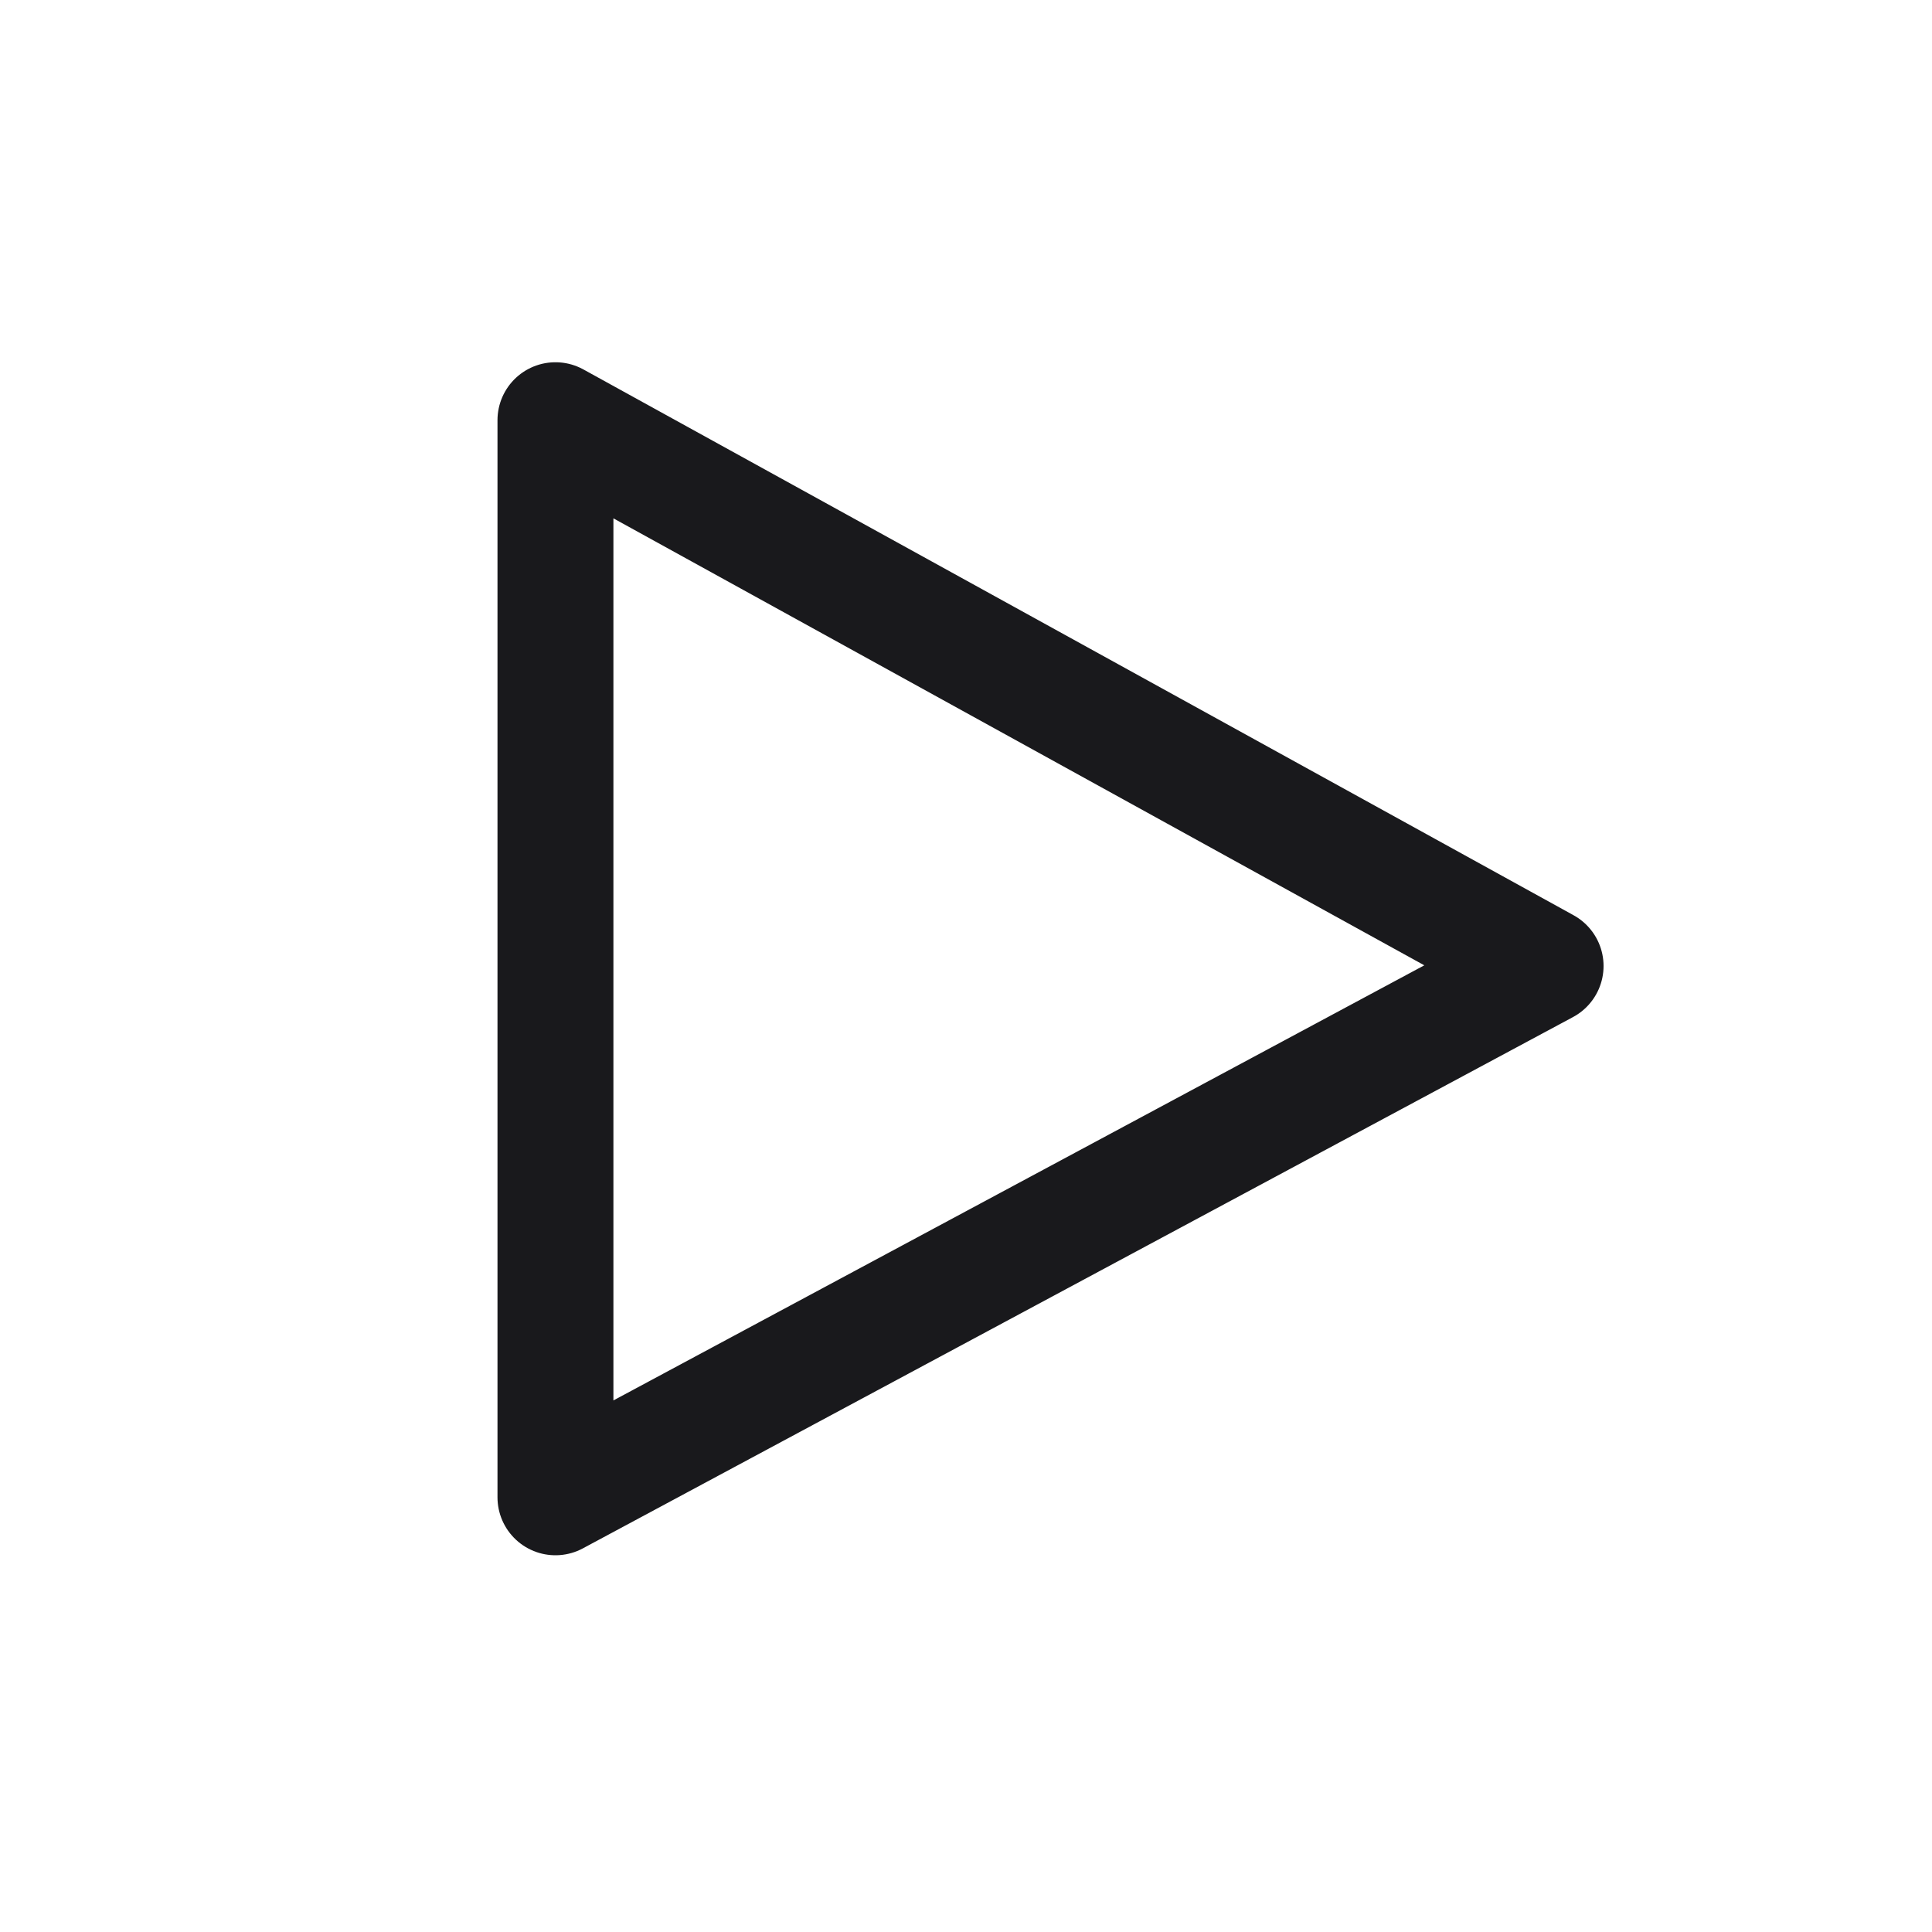
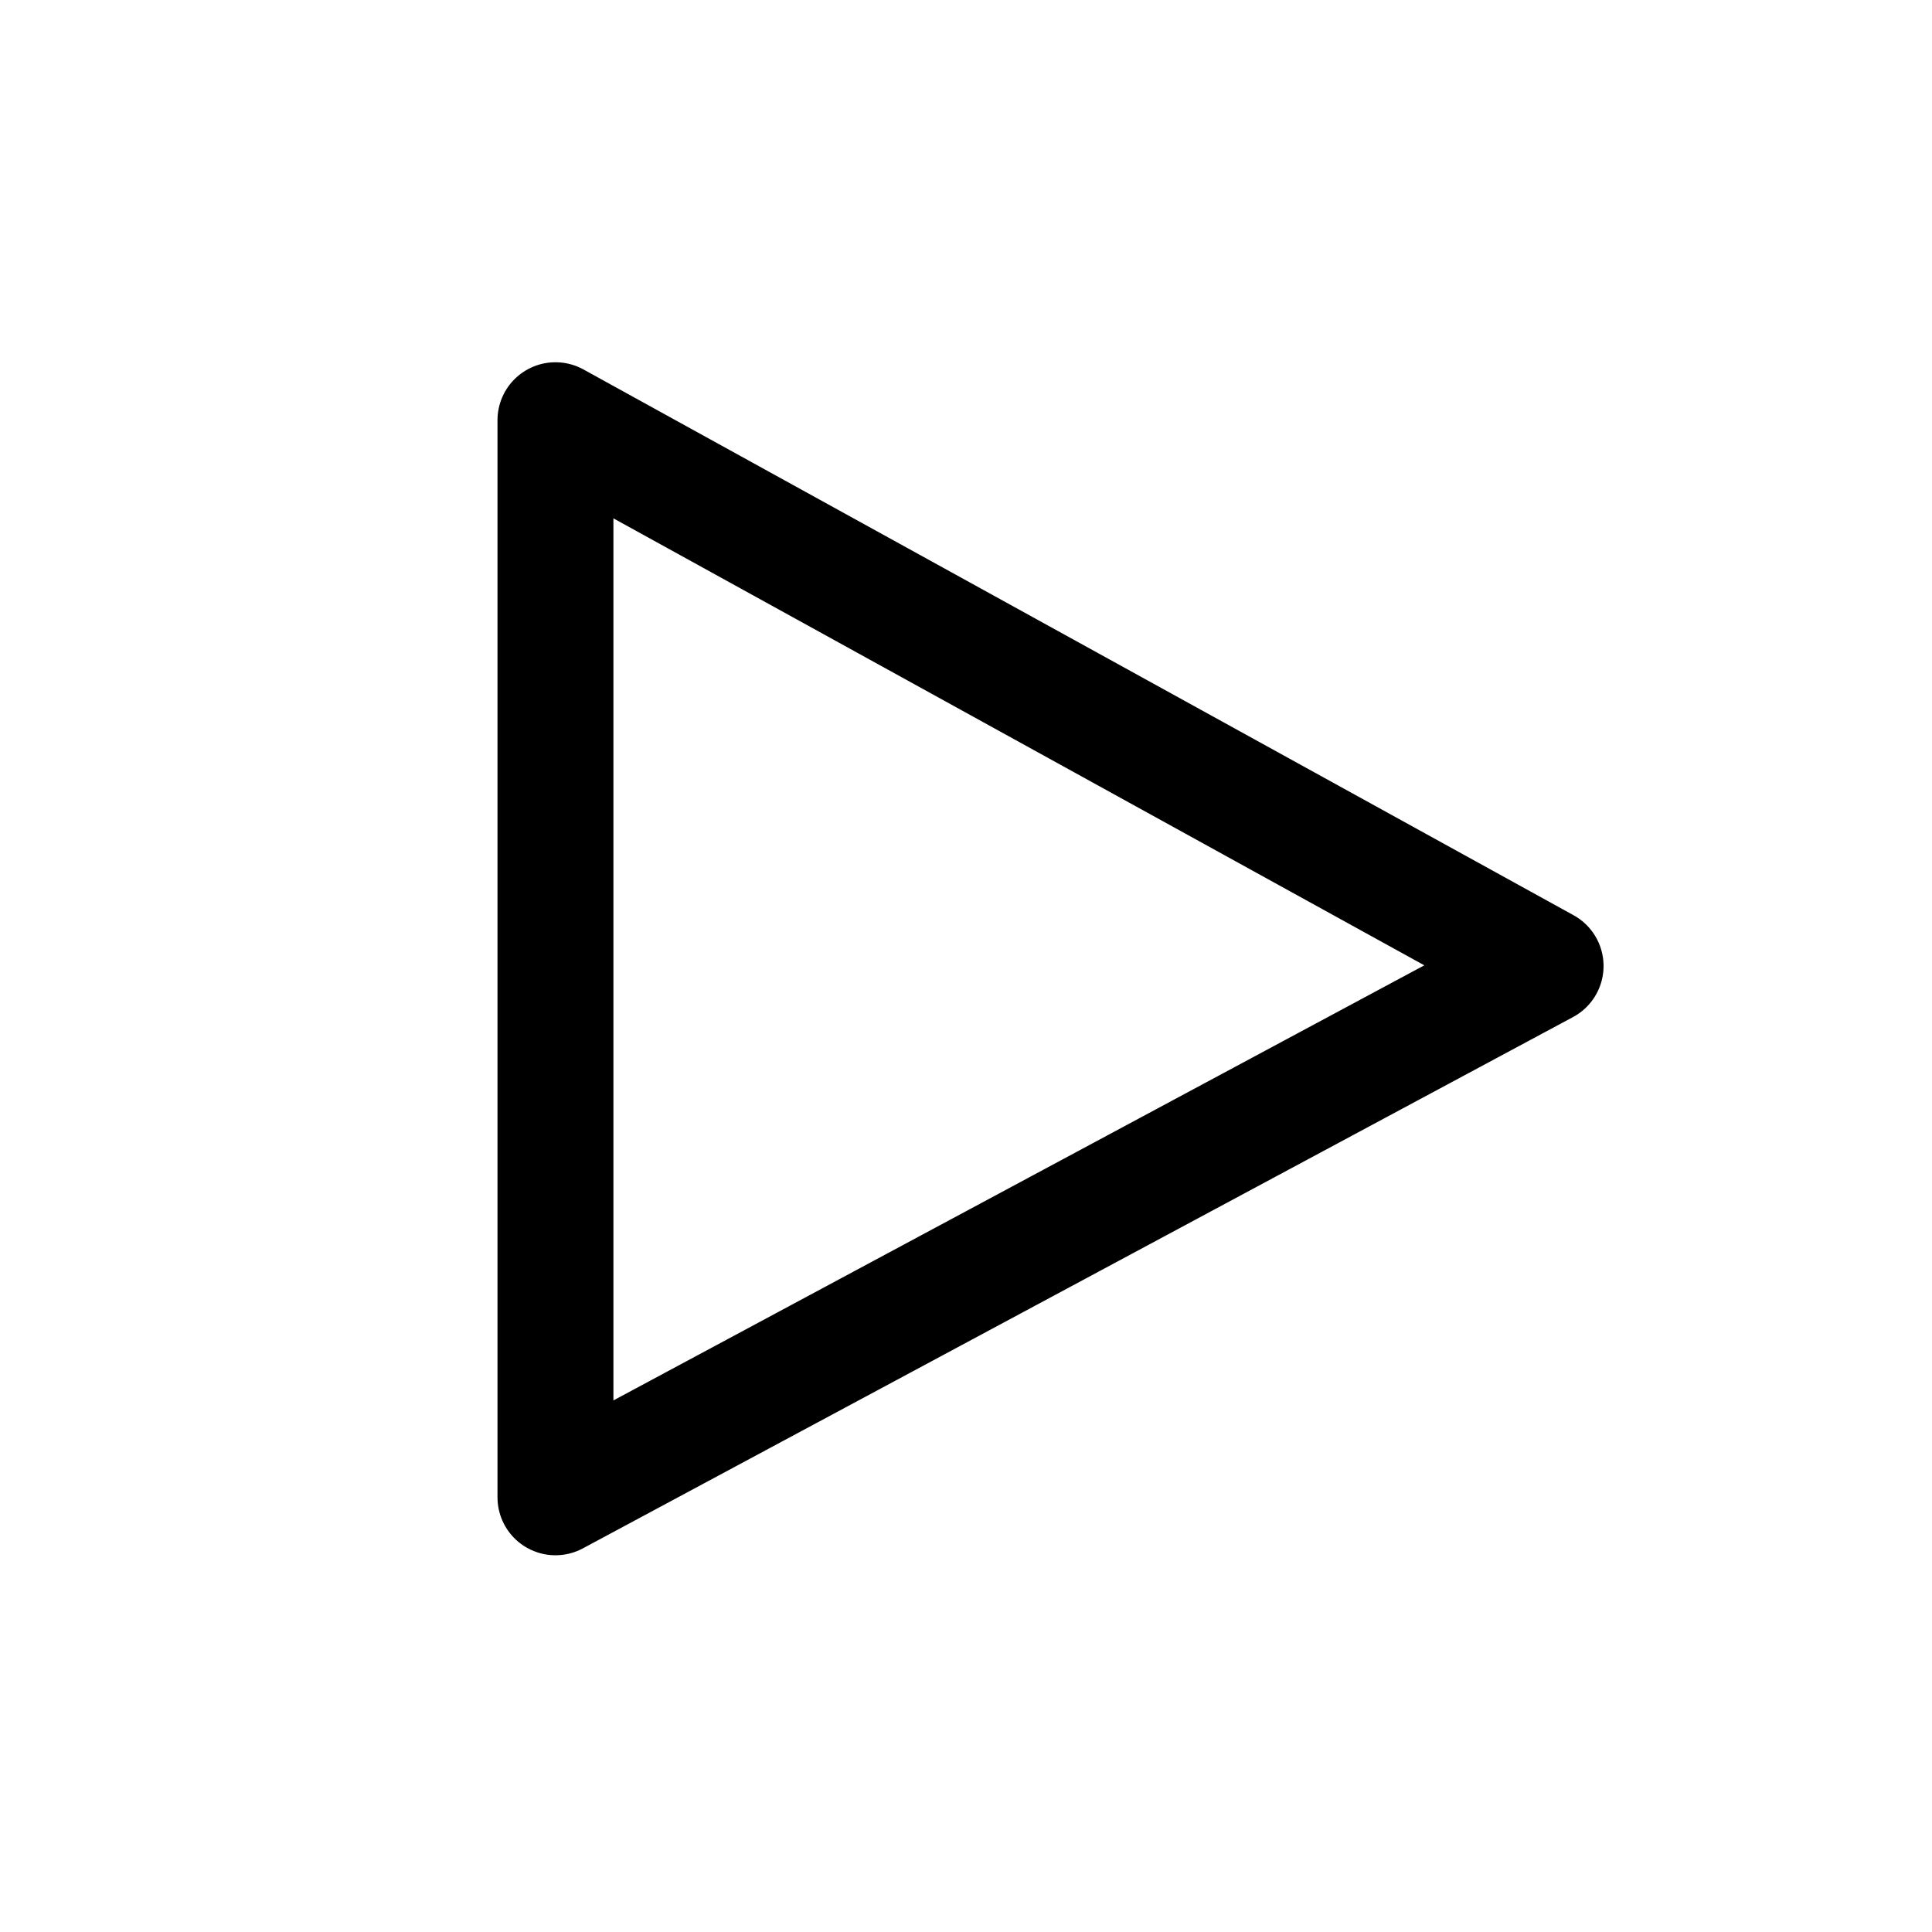
<svg xmlns="http://www.w3.org/2000/svg" width="20" height="20" viewBox="0 0 20 20" fill="none">
-   <path d="M16 10L5.75 4.35L5.75 15.5L16 10Z" stroke="#19191C" stroke-width="1.2" stroke-linecap="round" stroke-linejoin="round" />
+   <path d="M16 10L5.75 4.35L5.75 15.5L16 10Z" stroke="currentColor" stroke-width="1.2" stroke-linecap="round" stroke-linejoin="round" />
</svg>
